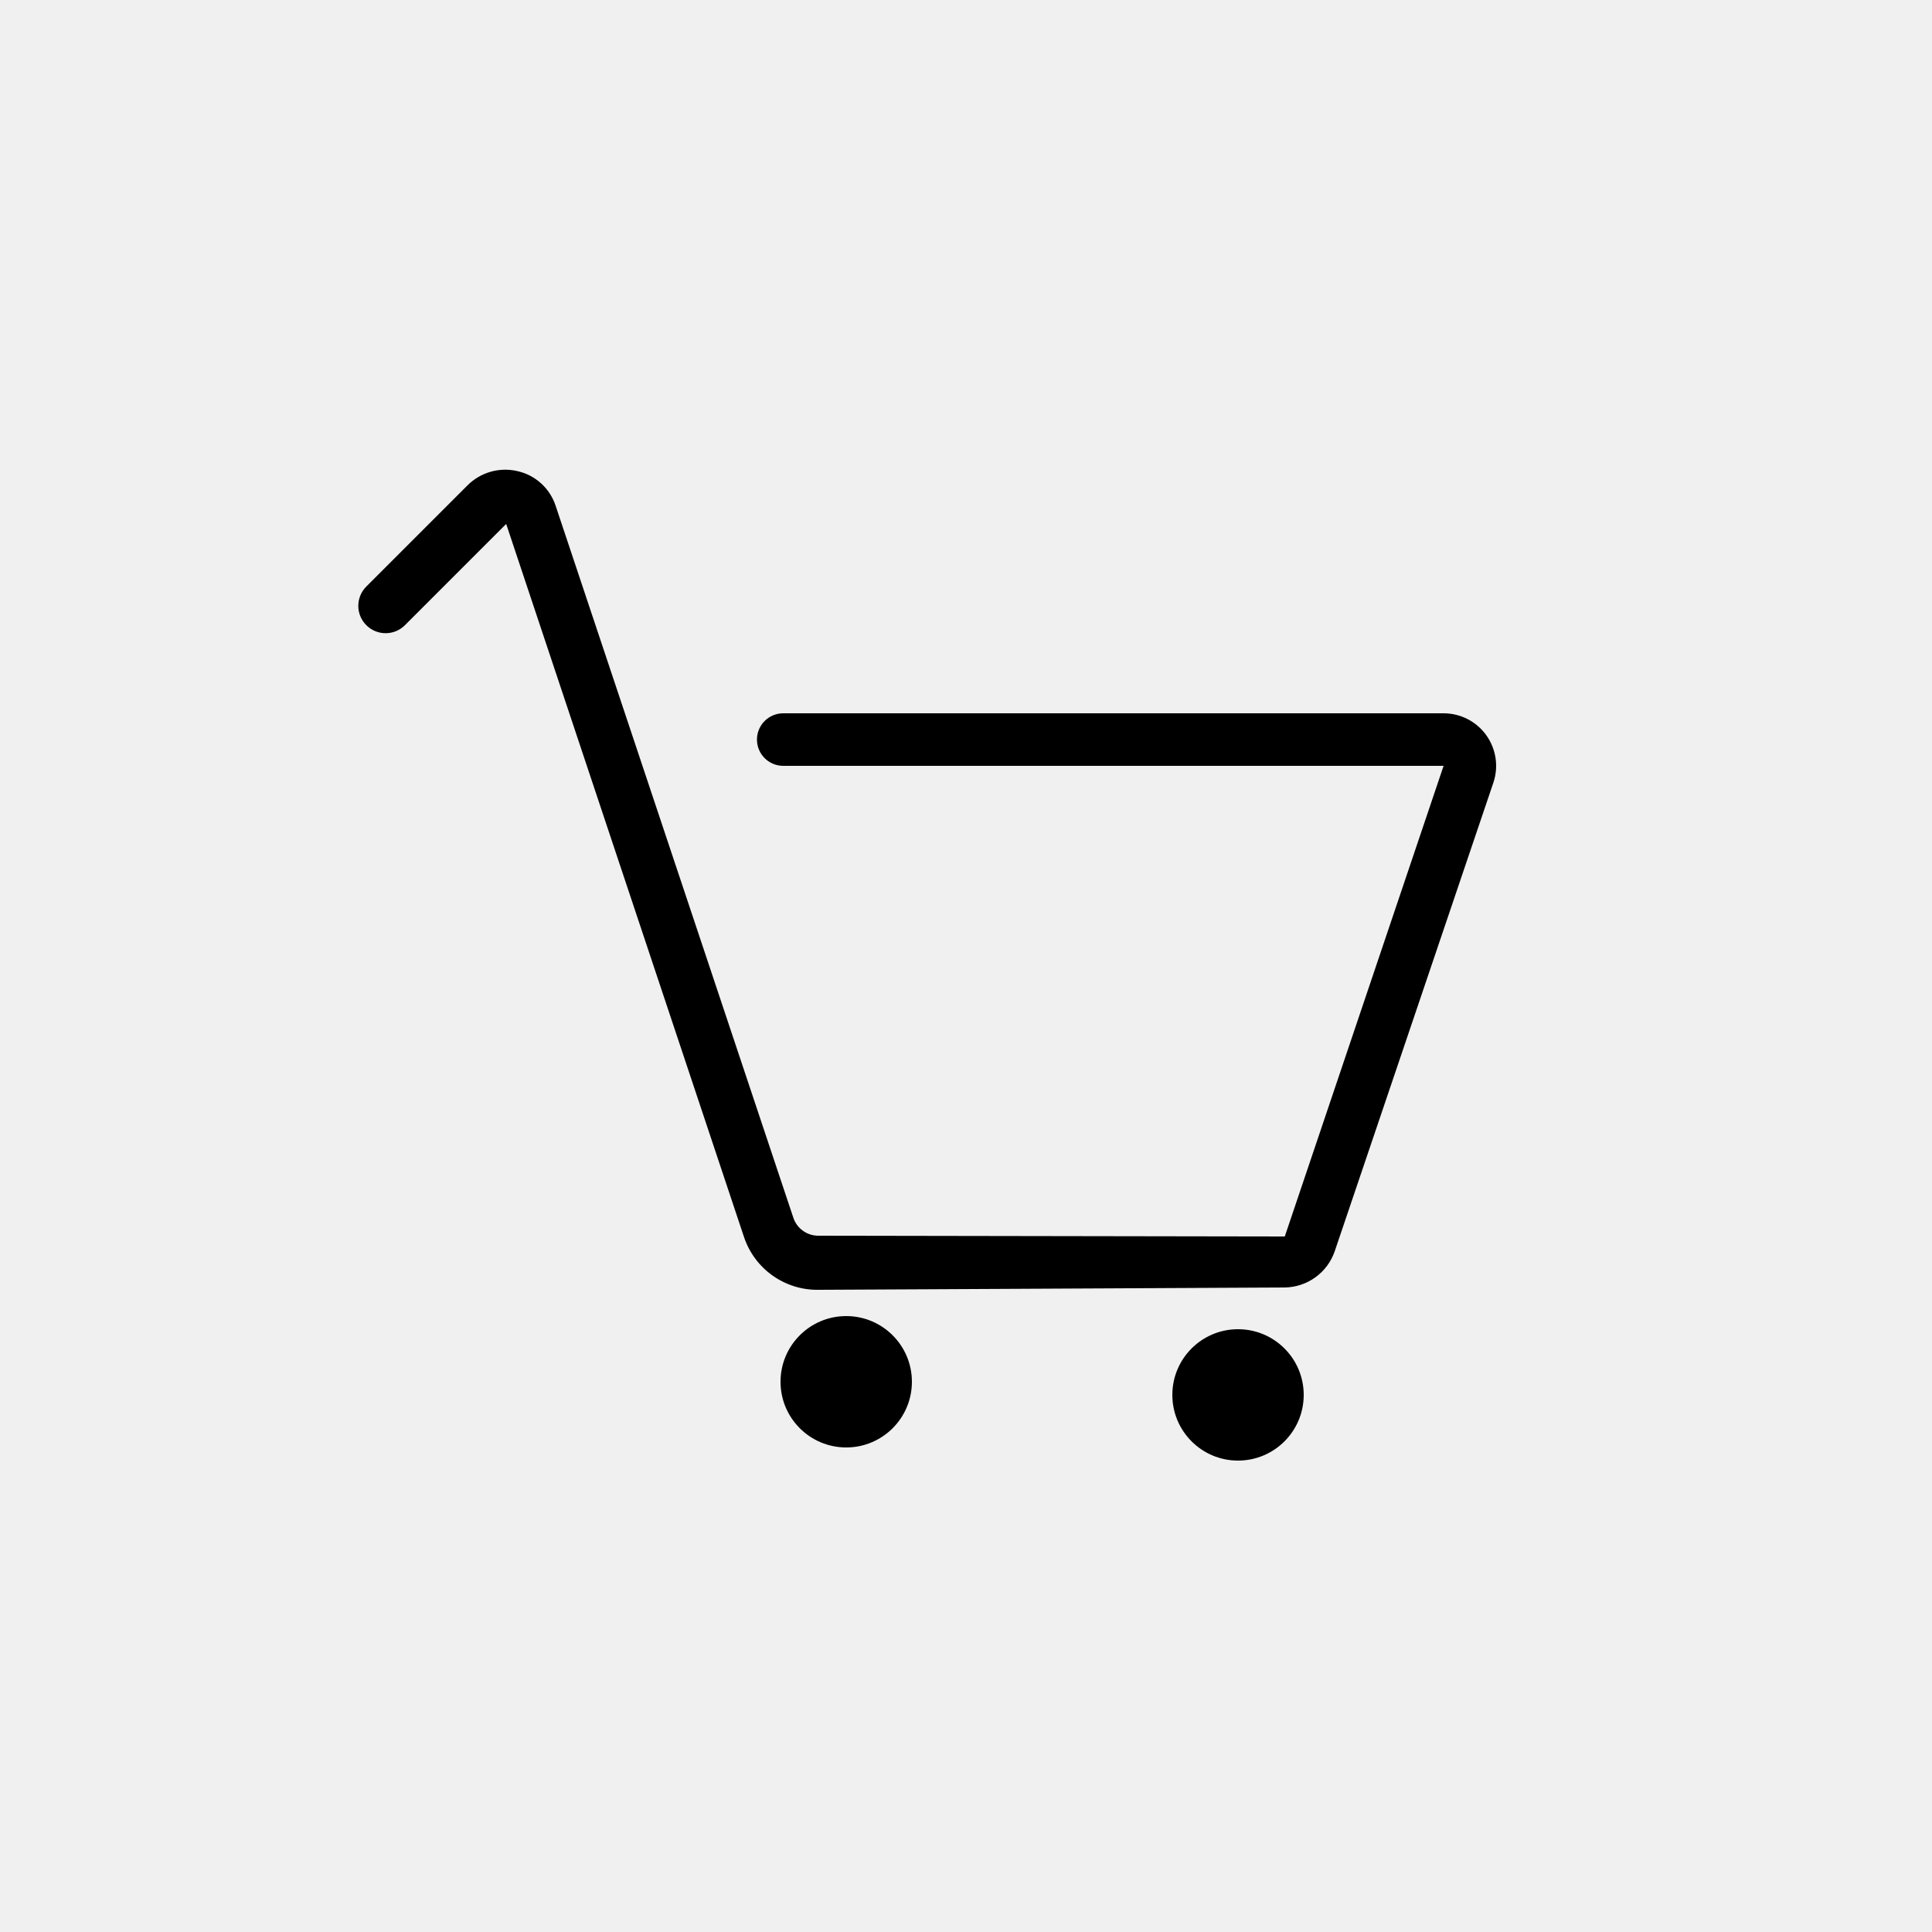
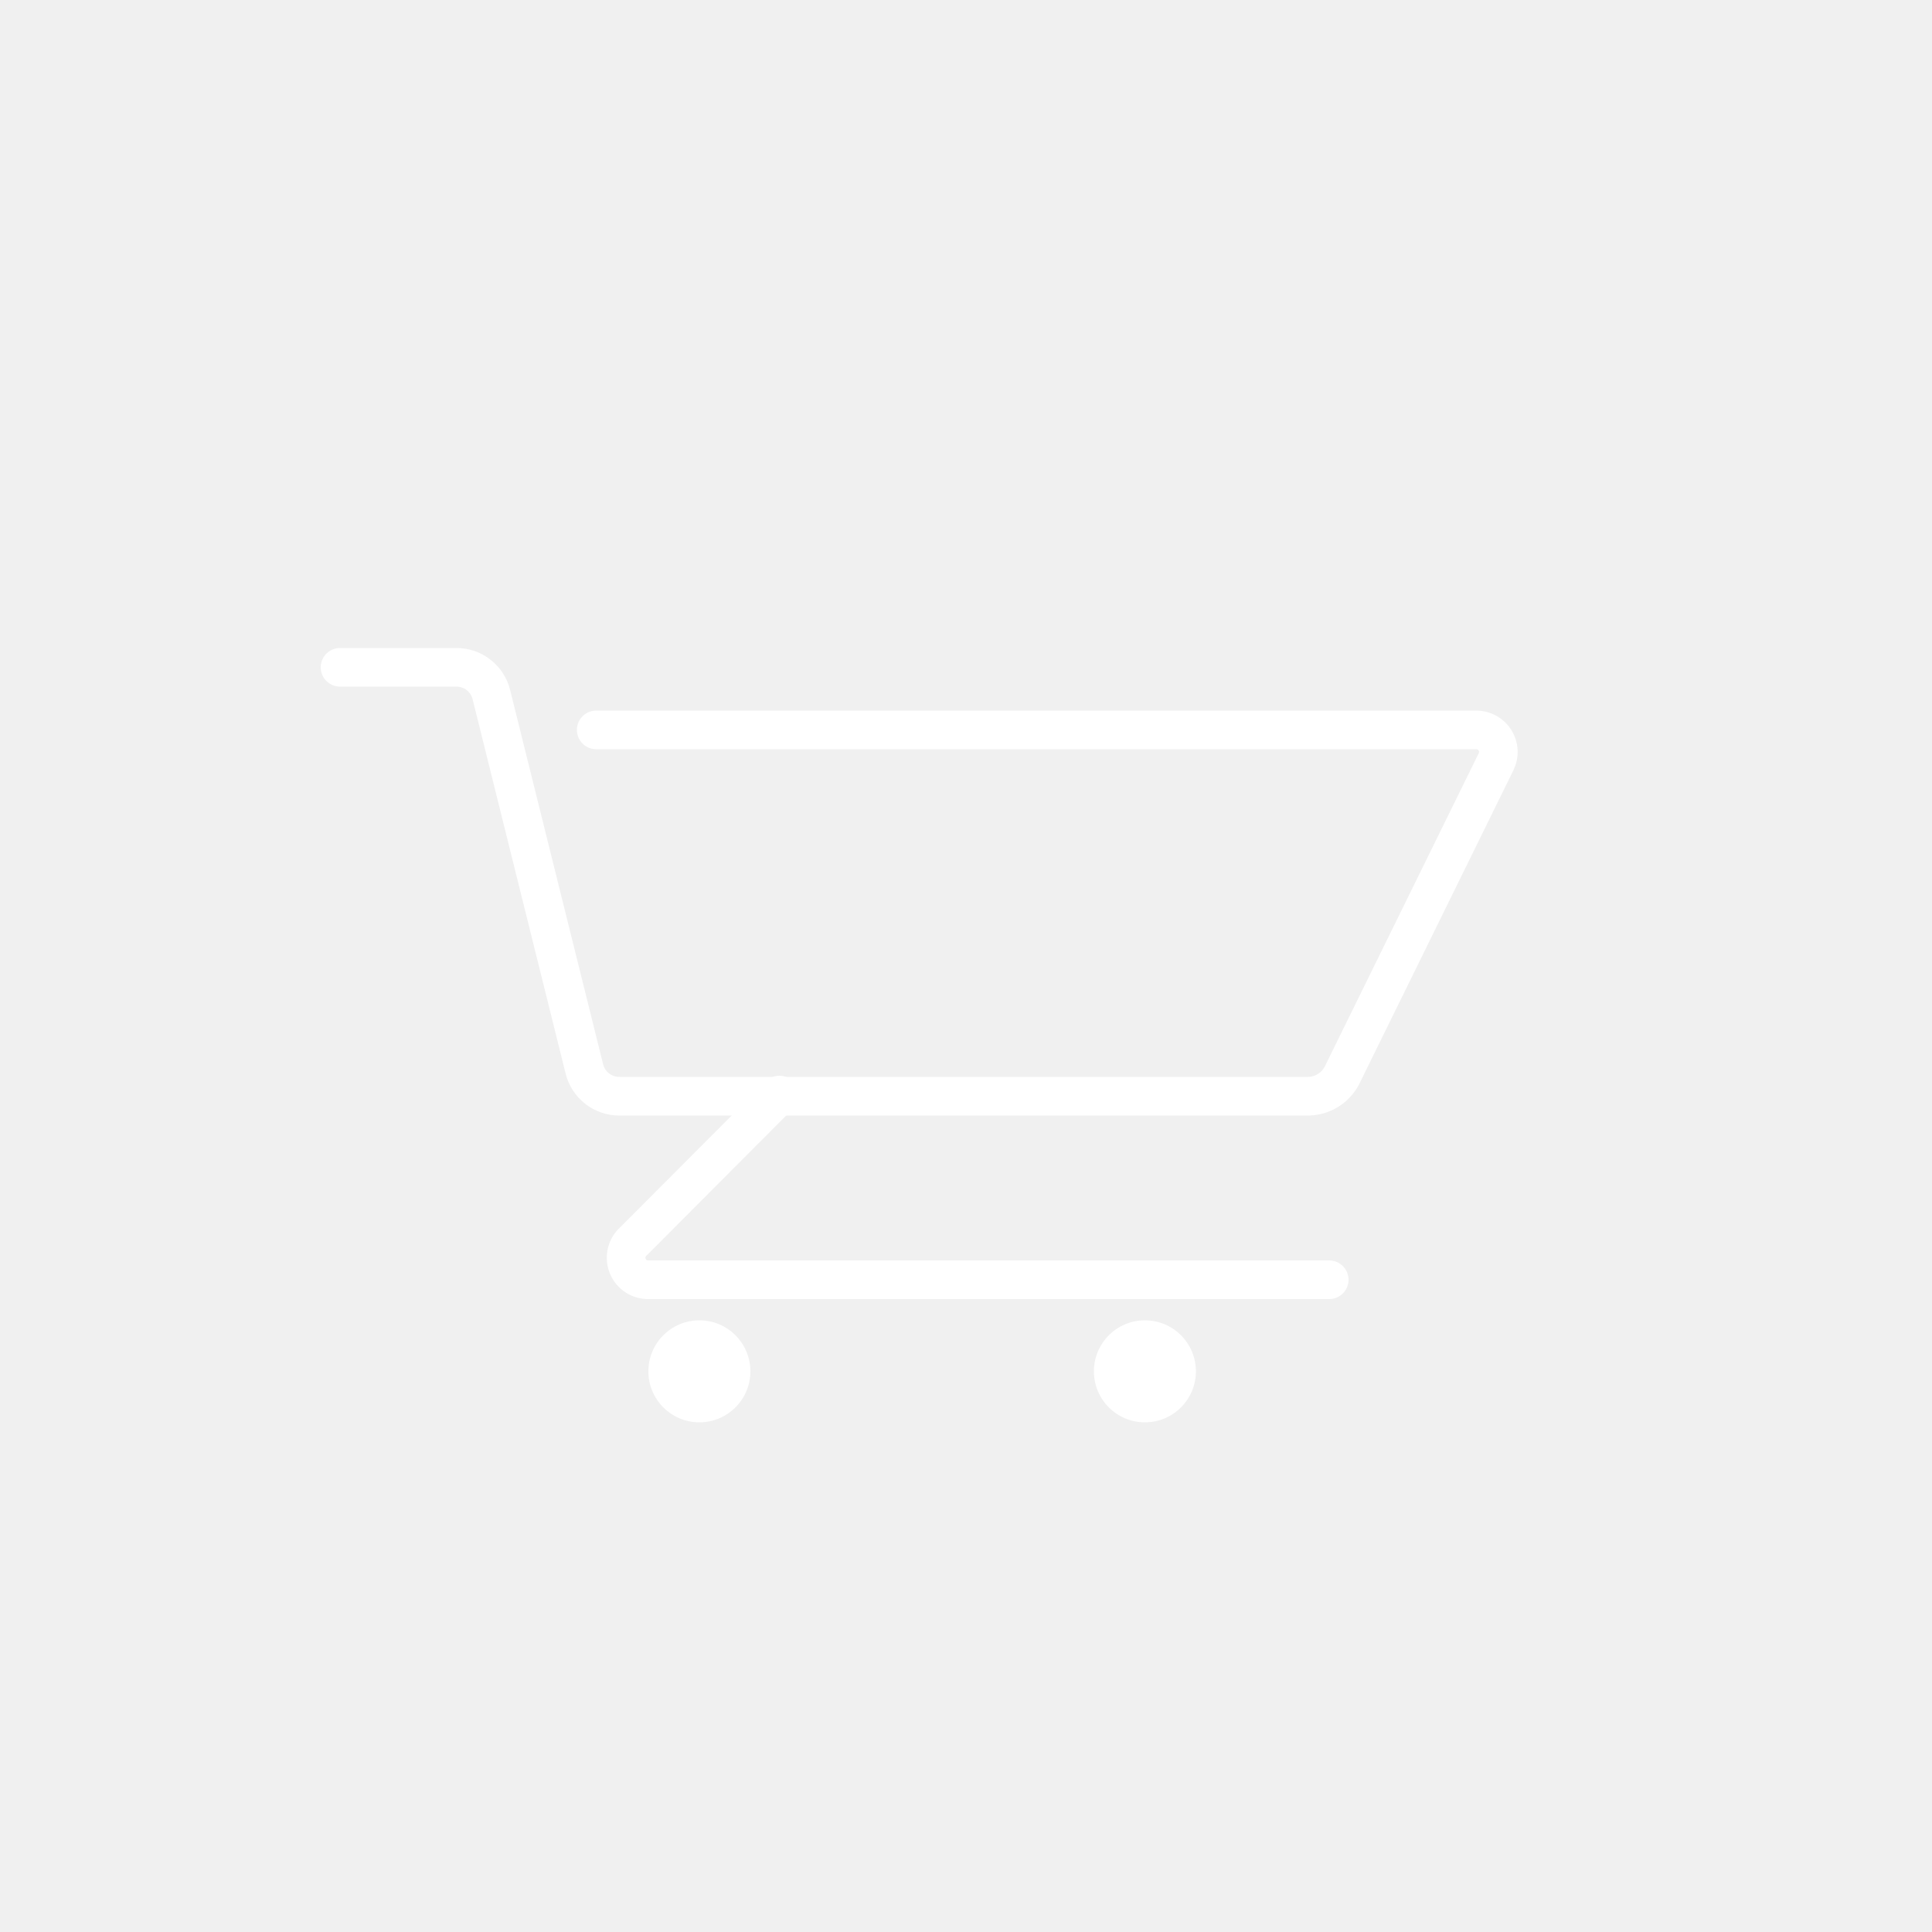
<svg xmlns="http://www.w3.org/2000/svg" id="Capa_1" data-name="Capa 1" viewBox="0 0 50 50">
-   <path d="M21.19,33.38A2,2,0,0,1,19.25,32L13.1,13.56l-2.62,2.62a.68.68,0,0,1-1-1l2.62-2.62a1.38,1.38,0,0,1,1.28-.37,1.35,1.35,0,0,1,1,.9l6.15,18.42a.68.68,0,0,0,.65.47h0L33.25,32l4.11-12.18H20.27a.68.68,0,0,1,0-1.36H37.36a1.36,1.36,0,0,1,1.29,1.79L34.54,32.39a1.39,1.39,0,0,1-1.29.93l-12.06.06Z" />
-   <circle cx="21.9" cy="35.76" r="1.7" />
-   <circle cx="32.04" cy="36.1" r="1.7" />
+   <defs>
+     <style>.cls-1{fill:none;stroke:#fff;stroke-linecap:round;stroke-miterlimit:10;stroke-width:1px;}.cls-2{fill:#fff;}</style>
+   </defs>
+   <path class="cls-1" d="M8.8,17.27h3a.93.93,0,0,1,.92.72l2.4,9.66a.93.93,0,0,0,.92.72H33.87a1,1,0,0,0,.85-.52l4-8.14a.57.57,0,0,0-.51-.82H15.43" />
+   <path class="cls-1" d="M34.4,33.12H16.8a.57.57,0,0,1-.4-1l3.77-3.78" />
+   <circle class="cls-2" cx="29.63" cy="35.49" r="1.32" />
+   <circle class="cls-2" cx="18.1" cy="35.49" r="1.32" />
</svg>
